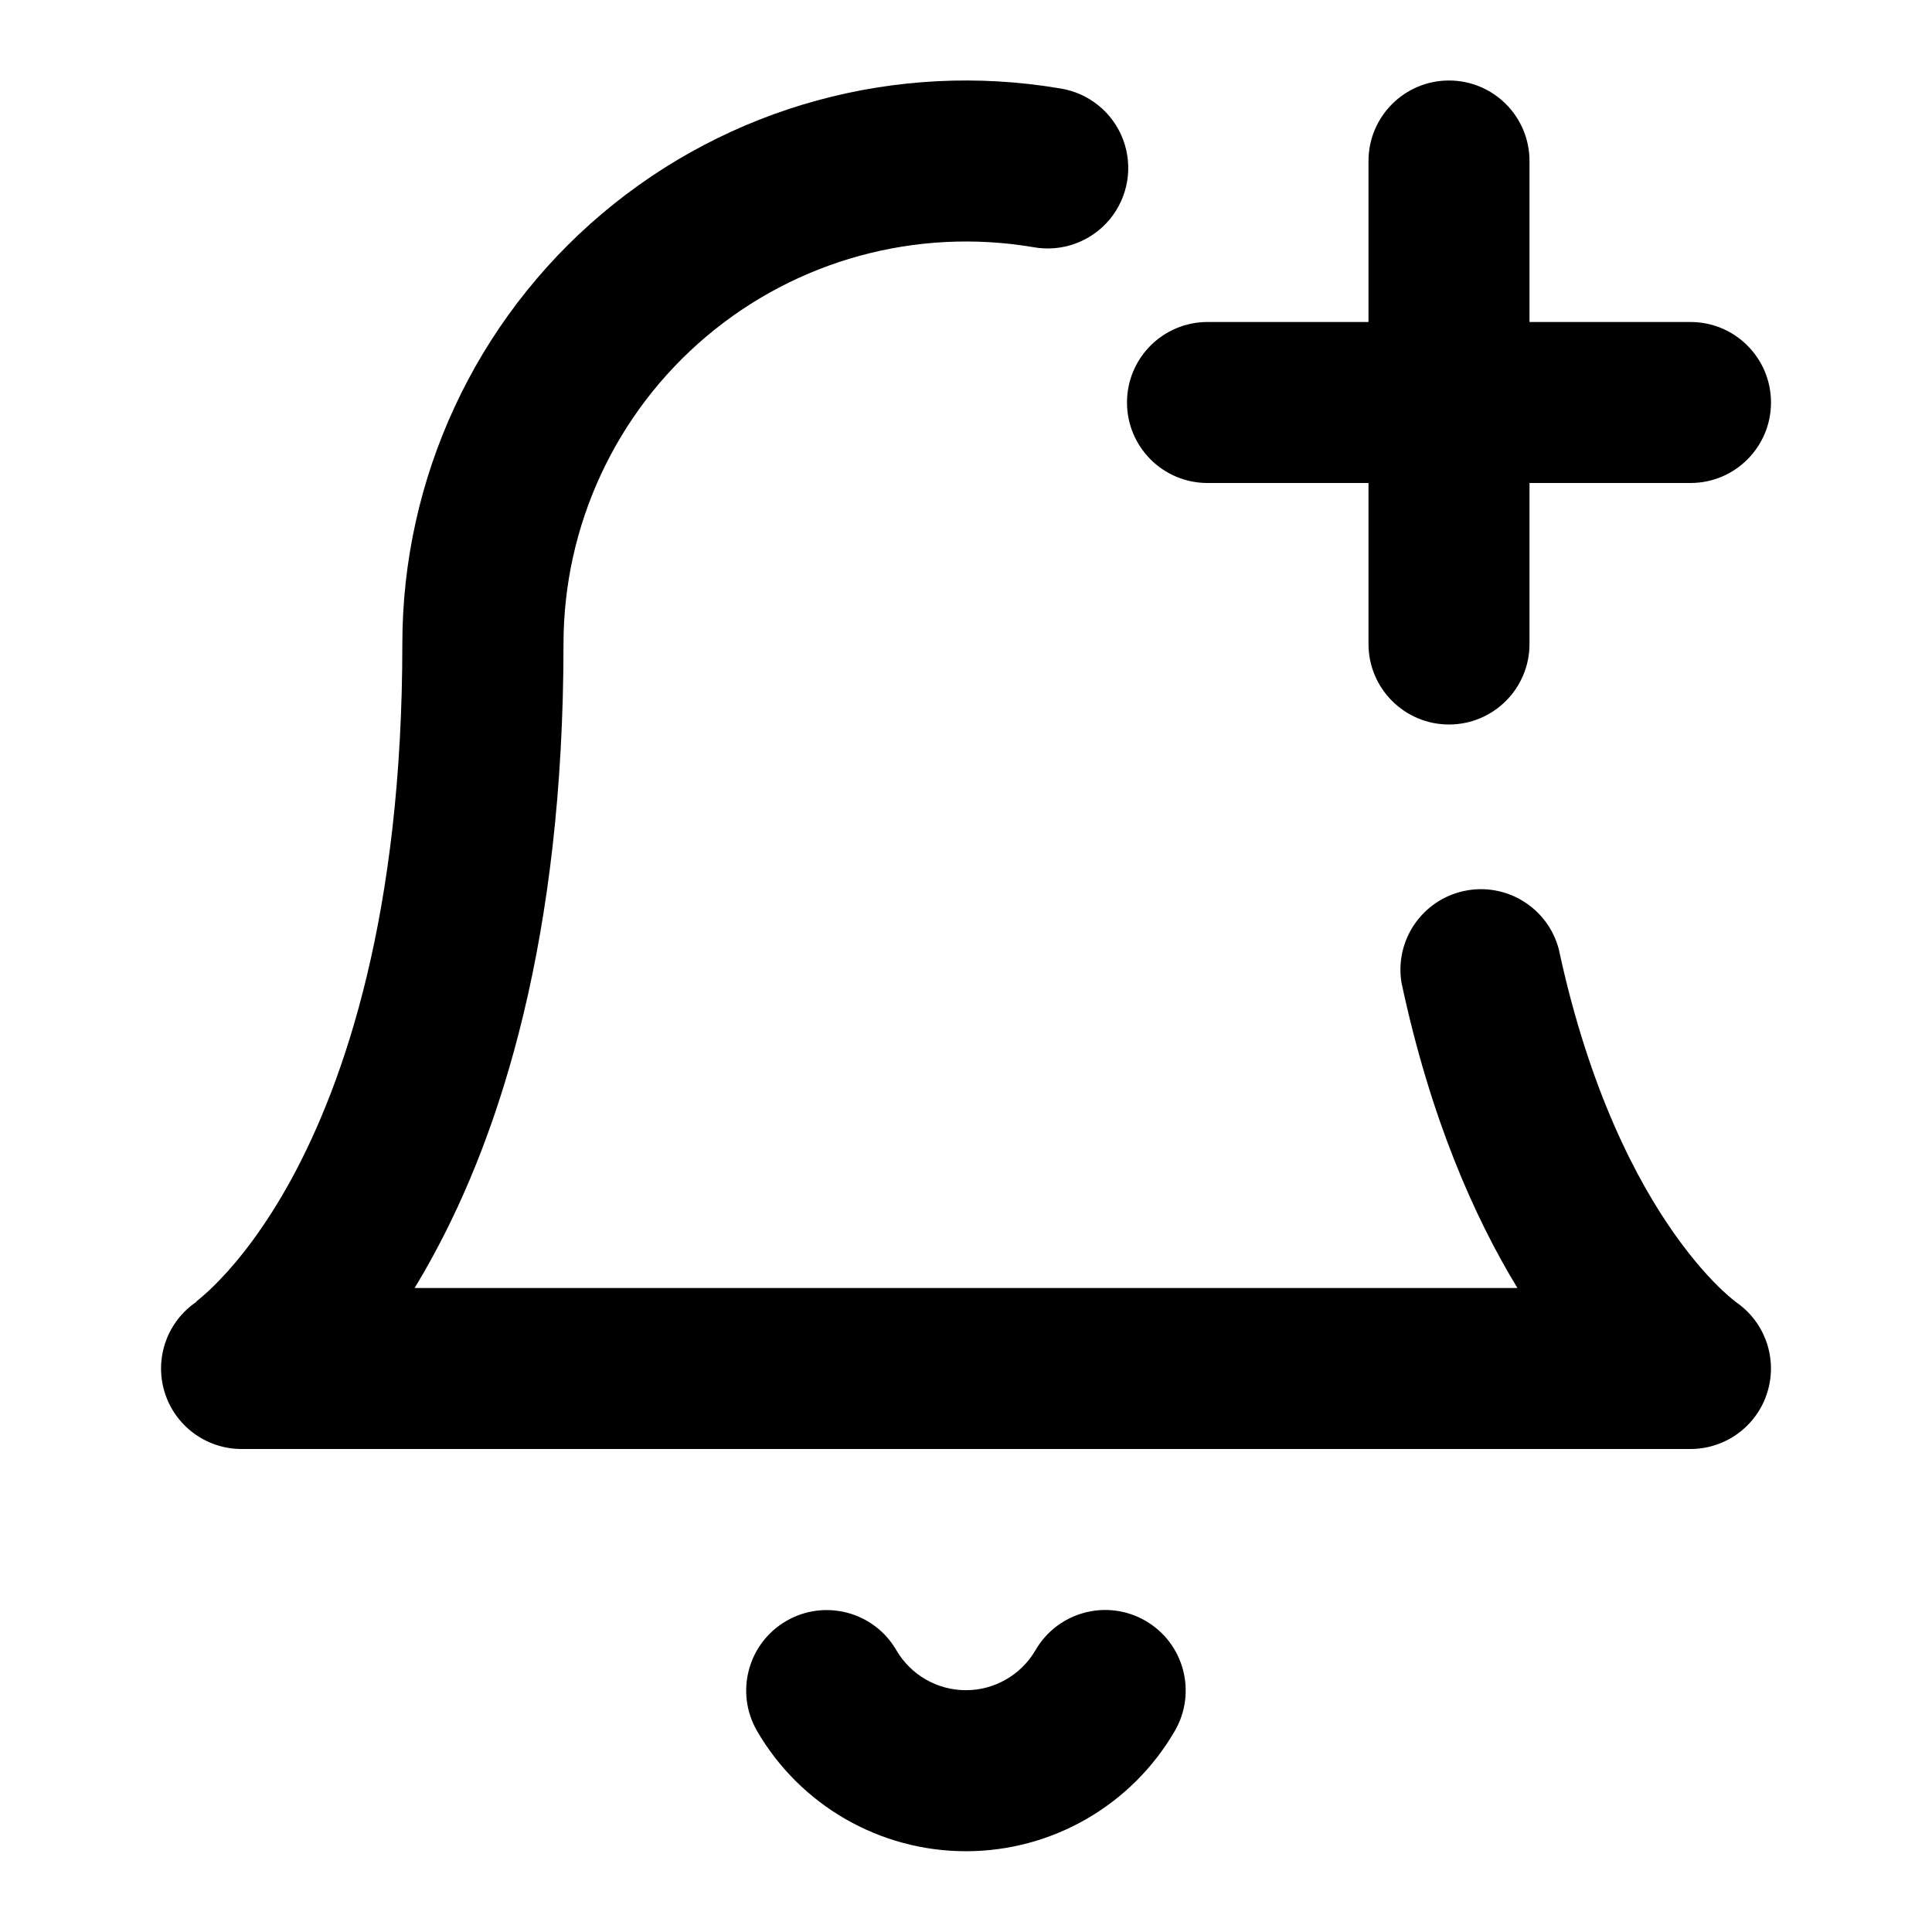
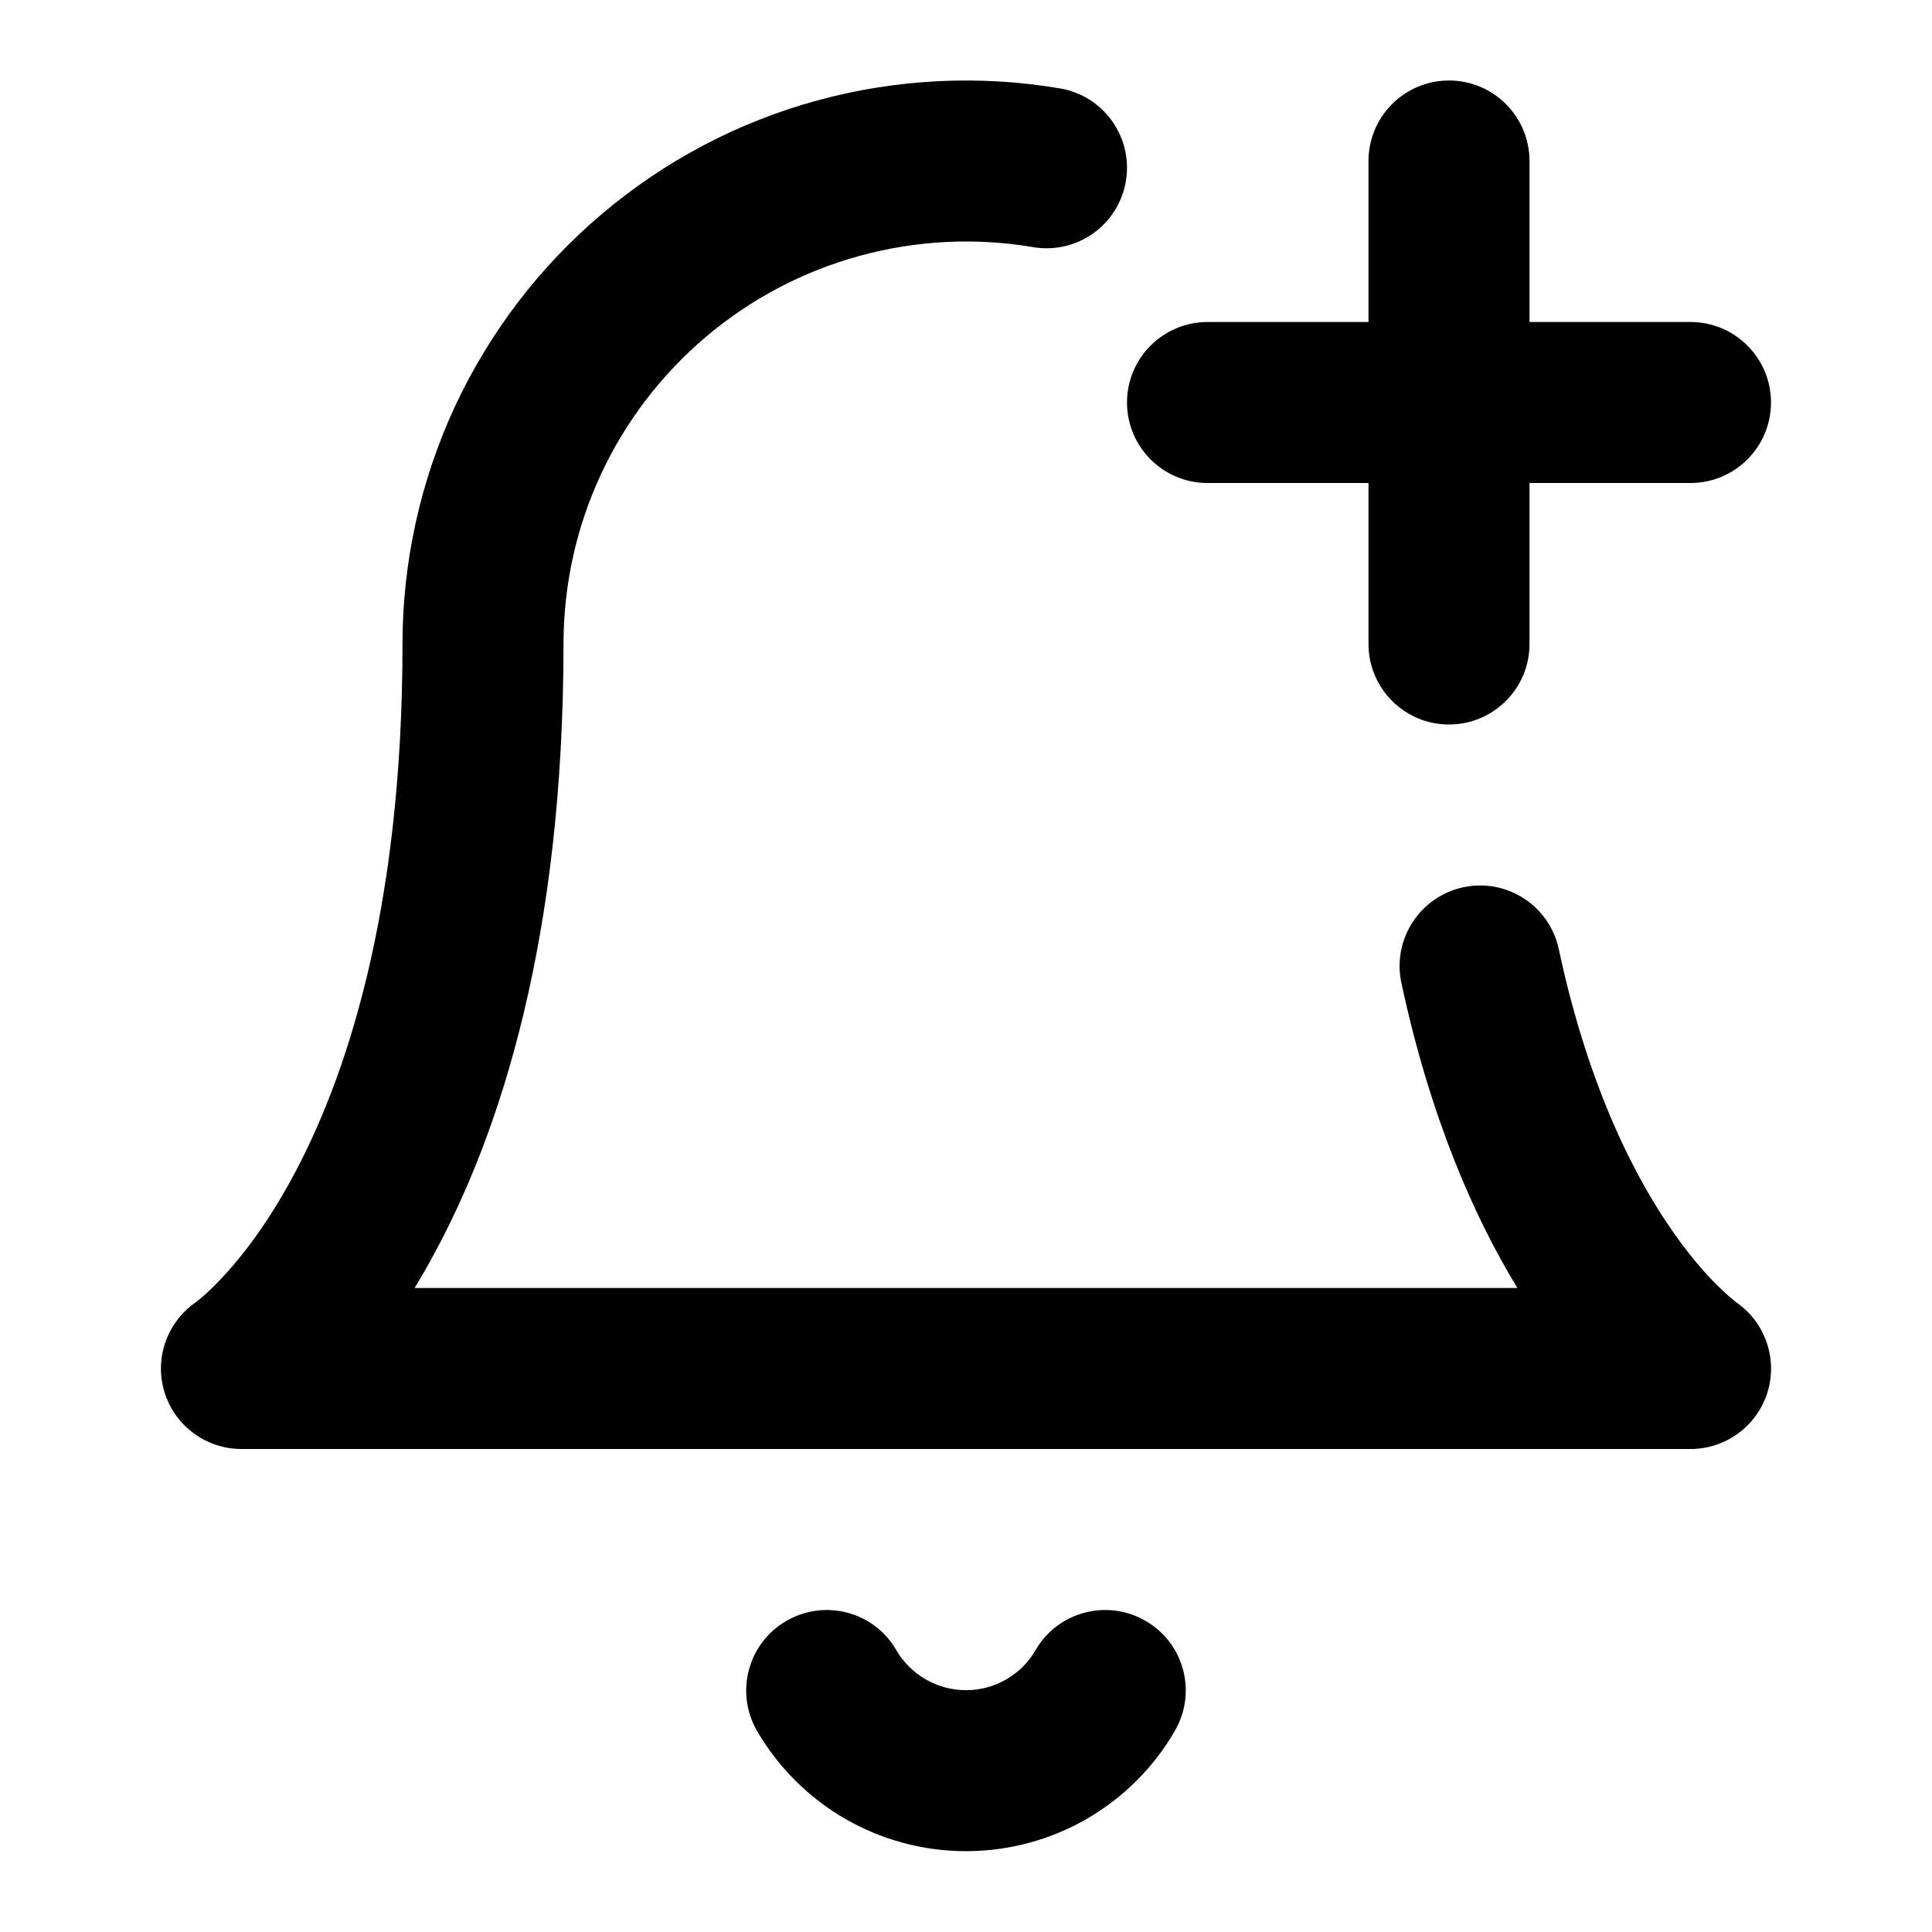
- <svg xmlns="http://www.w3.org/2000/svg" width="12" height="12" fill="none" viewBox="0 0 12 12">
-   <path fill="#000" fill-rule="evenodd" d="M6.417 1.535A2.5 2.5 0 0 0 3.5 4c0 1.824-.391 3.033-.811 3.802-.038.07-.076.136-.114.198h6.85c-.268-.44-.541-1.056-.72-1.896a.5.5 0 0 1 .977-.208c.19.884.489 1.446.724 1.776.118.166.222.277.29.341a1.132 1.132 0 0 0 .087.075A.5.5 0 0 1 10.5 9h-9a.5.5 0 0 1-.277-.916L1.5 8.5l-.277-.416H1.22v.002h-.003a1.513 1.513 0 0 0 .153-.142c.113-.117.274-.317.44-.62.33-.607.689-1.648.689-3.324A3.5 3.5 0 0 1 6.583.549a.5.5 0 1 1-.166.986Zm-1.533 8.533a.5.5 0 0 1 .683.181.5.5 0 0 0 .865 0 .5.5 0 0 1 .865.502 1.5 1.5 0 0 1-2.595 0 .5.5 0 0 1 .182-.683Z" clip-rule="evenodd" />
-   <path fill="#000" fill-rule="evenodd" d="M9 .5a.5.5 0 0 1 .5.5v3a.5.5 0 0 1-1 0V1A.5.5 0 0 1 9 .5Z" clip-rule="evenodd" />
-   <path fill="#000" fill-rule="evenodd" d="M7 2.5a.5.5 0 0 1 .5-.5h3a.5.5 0 0 1 0 1h-3a.5.5 0 0 1-.5-.5Z" clip-rule="evenodd" />
+ <svg xmlns="http://www.w3.org/2000/svg" width="12" height="12" viewBox="0 0 12 12" fill="none">
+   <path fill-rule="evenodd" clip-rule="evenodd" d="M6.417 1.535C6.058 1.474 5.691 1.493 5.34 1.589C4.989 1.685 4.664 1.856 4.386 2.091C4.109 2.325 3.885 2.618 3.732 2.947C3.579 3.277 3.5 3.636 3.5 4C3.5 5.824 3.109 7.033 2.689 7.802C2.651 7.872 2.613 7.938 2.575 8H9.425C9.157 7.561 8.884 6.944 8.704 6.104C8.647 5.834 8.819 5.569 9.089 5.511C9.359 5.453 9.625 5.626 9.682 5.896C9.871 6.78 10.171 7.342 10.406 7.672C10.524 7.838 10.628 7.949 10.697 8.013C10.731 8.046 10.757 8.067 10.771 8.078C10.777 8.084 10.783 8.088 10.783 8.088C10.962 8.211 11.042 8.436 10.979 8.645C10.915 8.856 10.72 9 10.5 9H1.5C1.28 9 1.085 8.856 1.021 8.645C0.958 8.436 1.038 8.211 1.217 8.088C1.219 8.087 1.221 8.085 1.223 8.084L1.5 8.5C1.223 8.084 1.223 8.084 1.223 8.084L1.221 8.085L1.22 8.086L1.218 8.087C1.222 8.084 1.231 8.077 1.244 8.066C1.271 8.044 1.315 8.005 1.371 7.945C1.484 7.827 1.645 7.627 1.811 7.323C2.141 6.717 2.5 5.676 2.5 4C2.5 3.491 2.611 2.988 2.825 2.526C3.04 2.065 3.352 1.655 3.741 1.327C4.13 0.998 4.585 0.758 5.076 0.624C5.567 0.49 6.081 0.464 6.583 0.549C6.856 0.595 7.039 0.853 6.993 1.125C6.947 1.398 6.689 1.581 6.417 1.535Z" fill="black" />
+   <path fill-rule="evenodd" clip-rule="evenodd" d="M4.884 10.068C5.123 9.929 5.429 10.01 5.567 10.249C5.611 10.325 5.675 10.388 5.75 10.431C5.826 10.475 5.912 10.498 6 10.498C6.088 10.498 6.174 10.475 6.25 10.431C6.325 10.388 6.389 10.325 6.432 10.249C6.571 10.01 6.877 9.929 7.116 10.068C7.355 10.206 7.436 10.512 7.297 10.751C7.166 10.978 6.976 11.167 6.749 11.298C6.521 11.429 6.263 11.498 6 11.498C5.737 11.498 5.479 11.429 5.251 11.298C5.024 11.167 4.834 10.978 4.702 10.751C4.564 10.512 4.645 10.206 4.884 10.068Z" fill="black" />
+   <path d="M9.5 1C9.5 0.724 9.276 0.5 9 0.5C8.724 0.5 8.5 0.724 8.5 1V2H7.5C7.224 2 7 2.224 7 2.5C7 2.776 7.224 3 7.5 3H8.5V4C8.5 4.276 8.724 4.5 9 4.5C9.276 4.5 9.5 4.276 9.5 4V3H10.5C10.776 3 11 2.776 11 2.5C11 2.224 10.776 2 10.5 2H9.5V1Z" fill="black" />
</svg>
